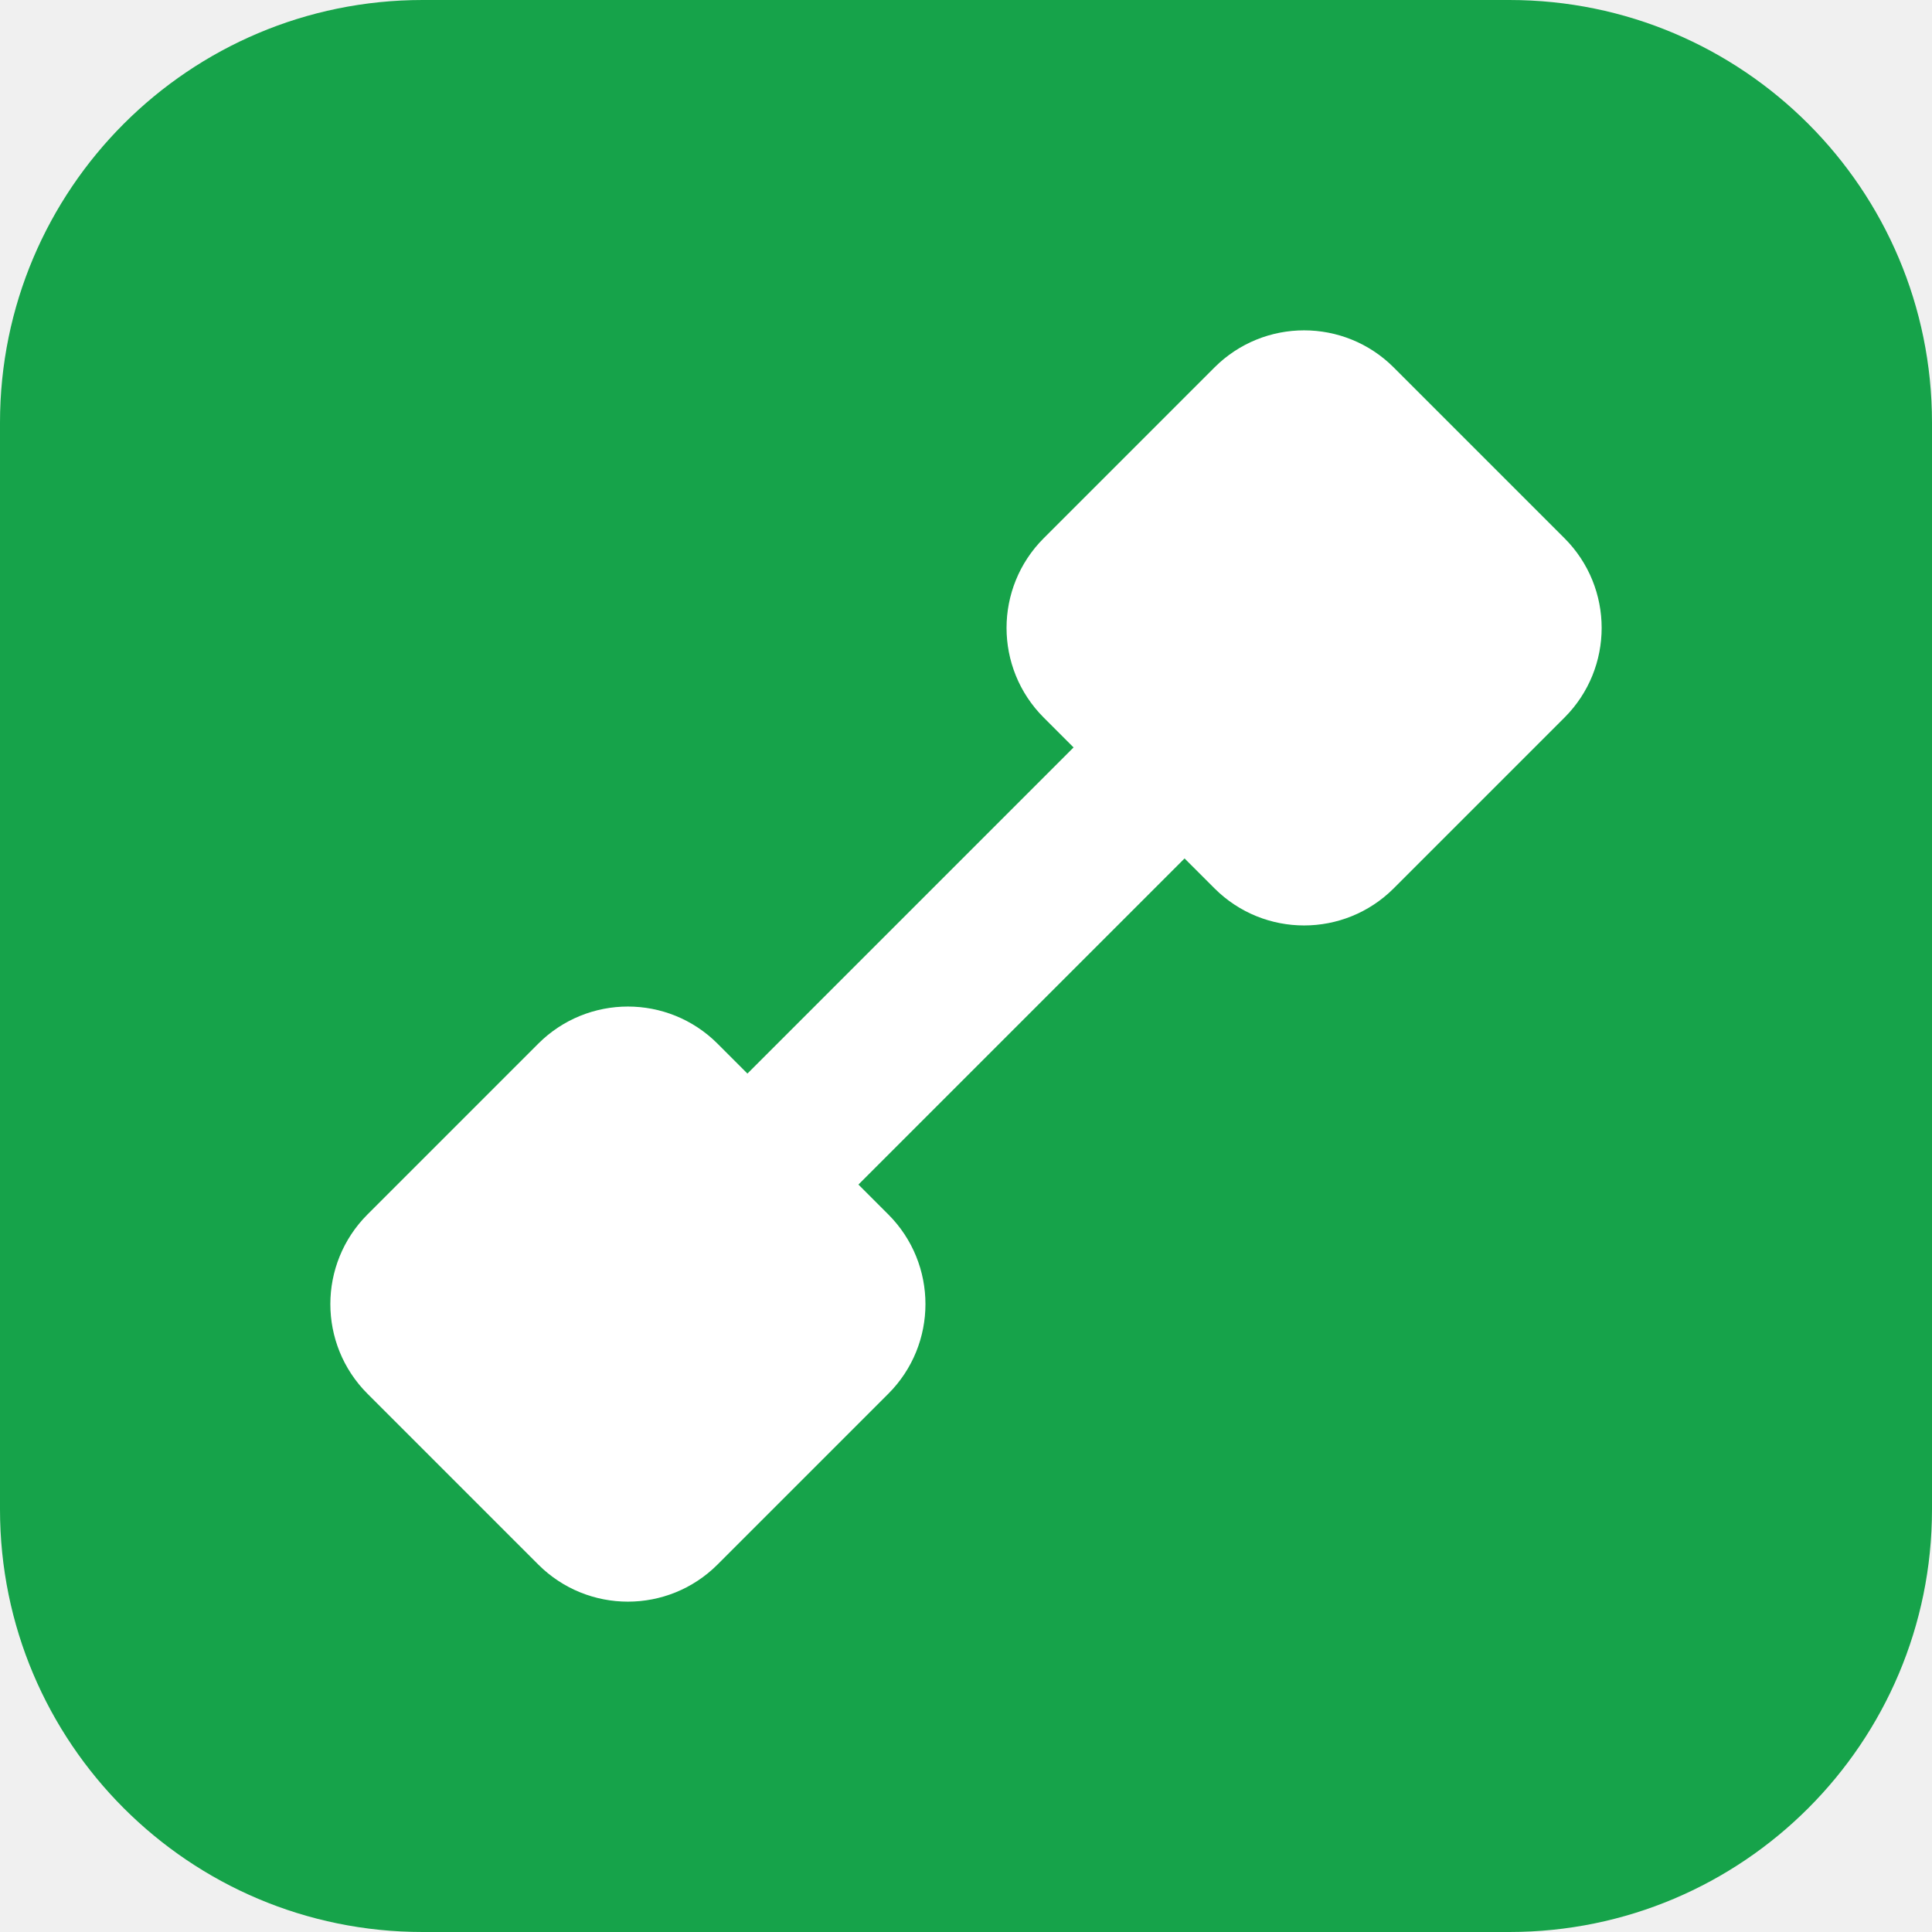
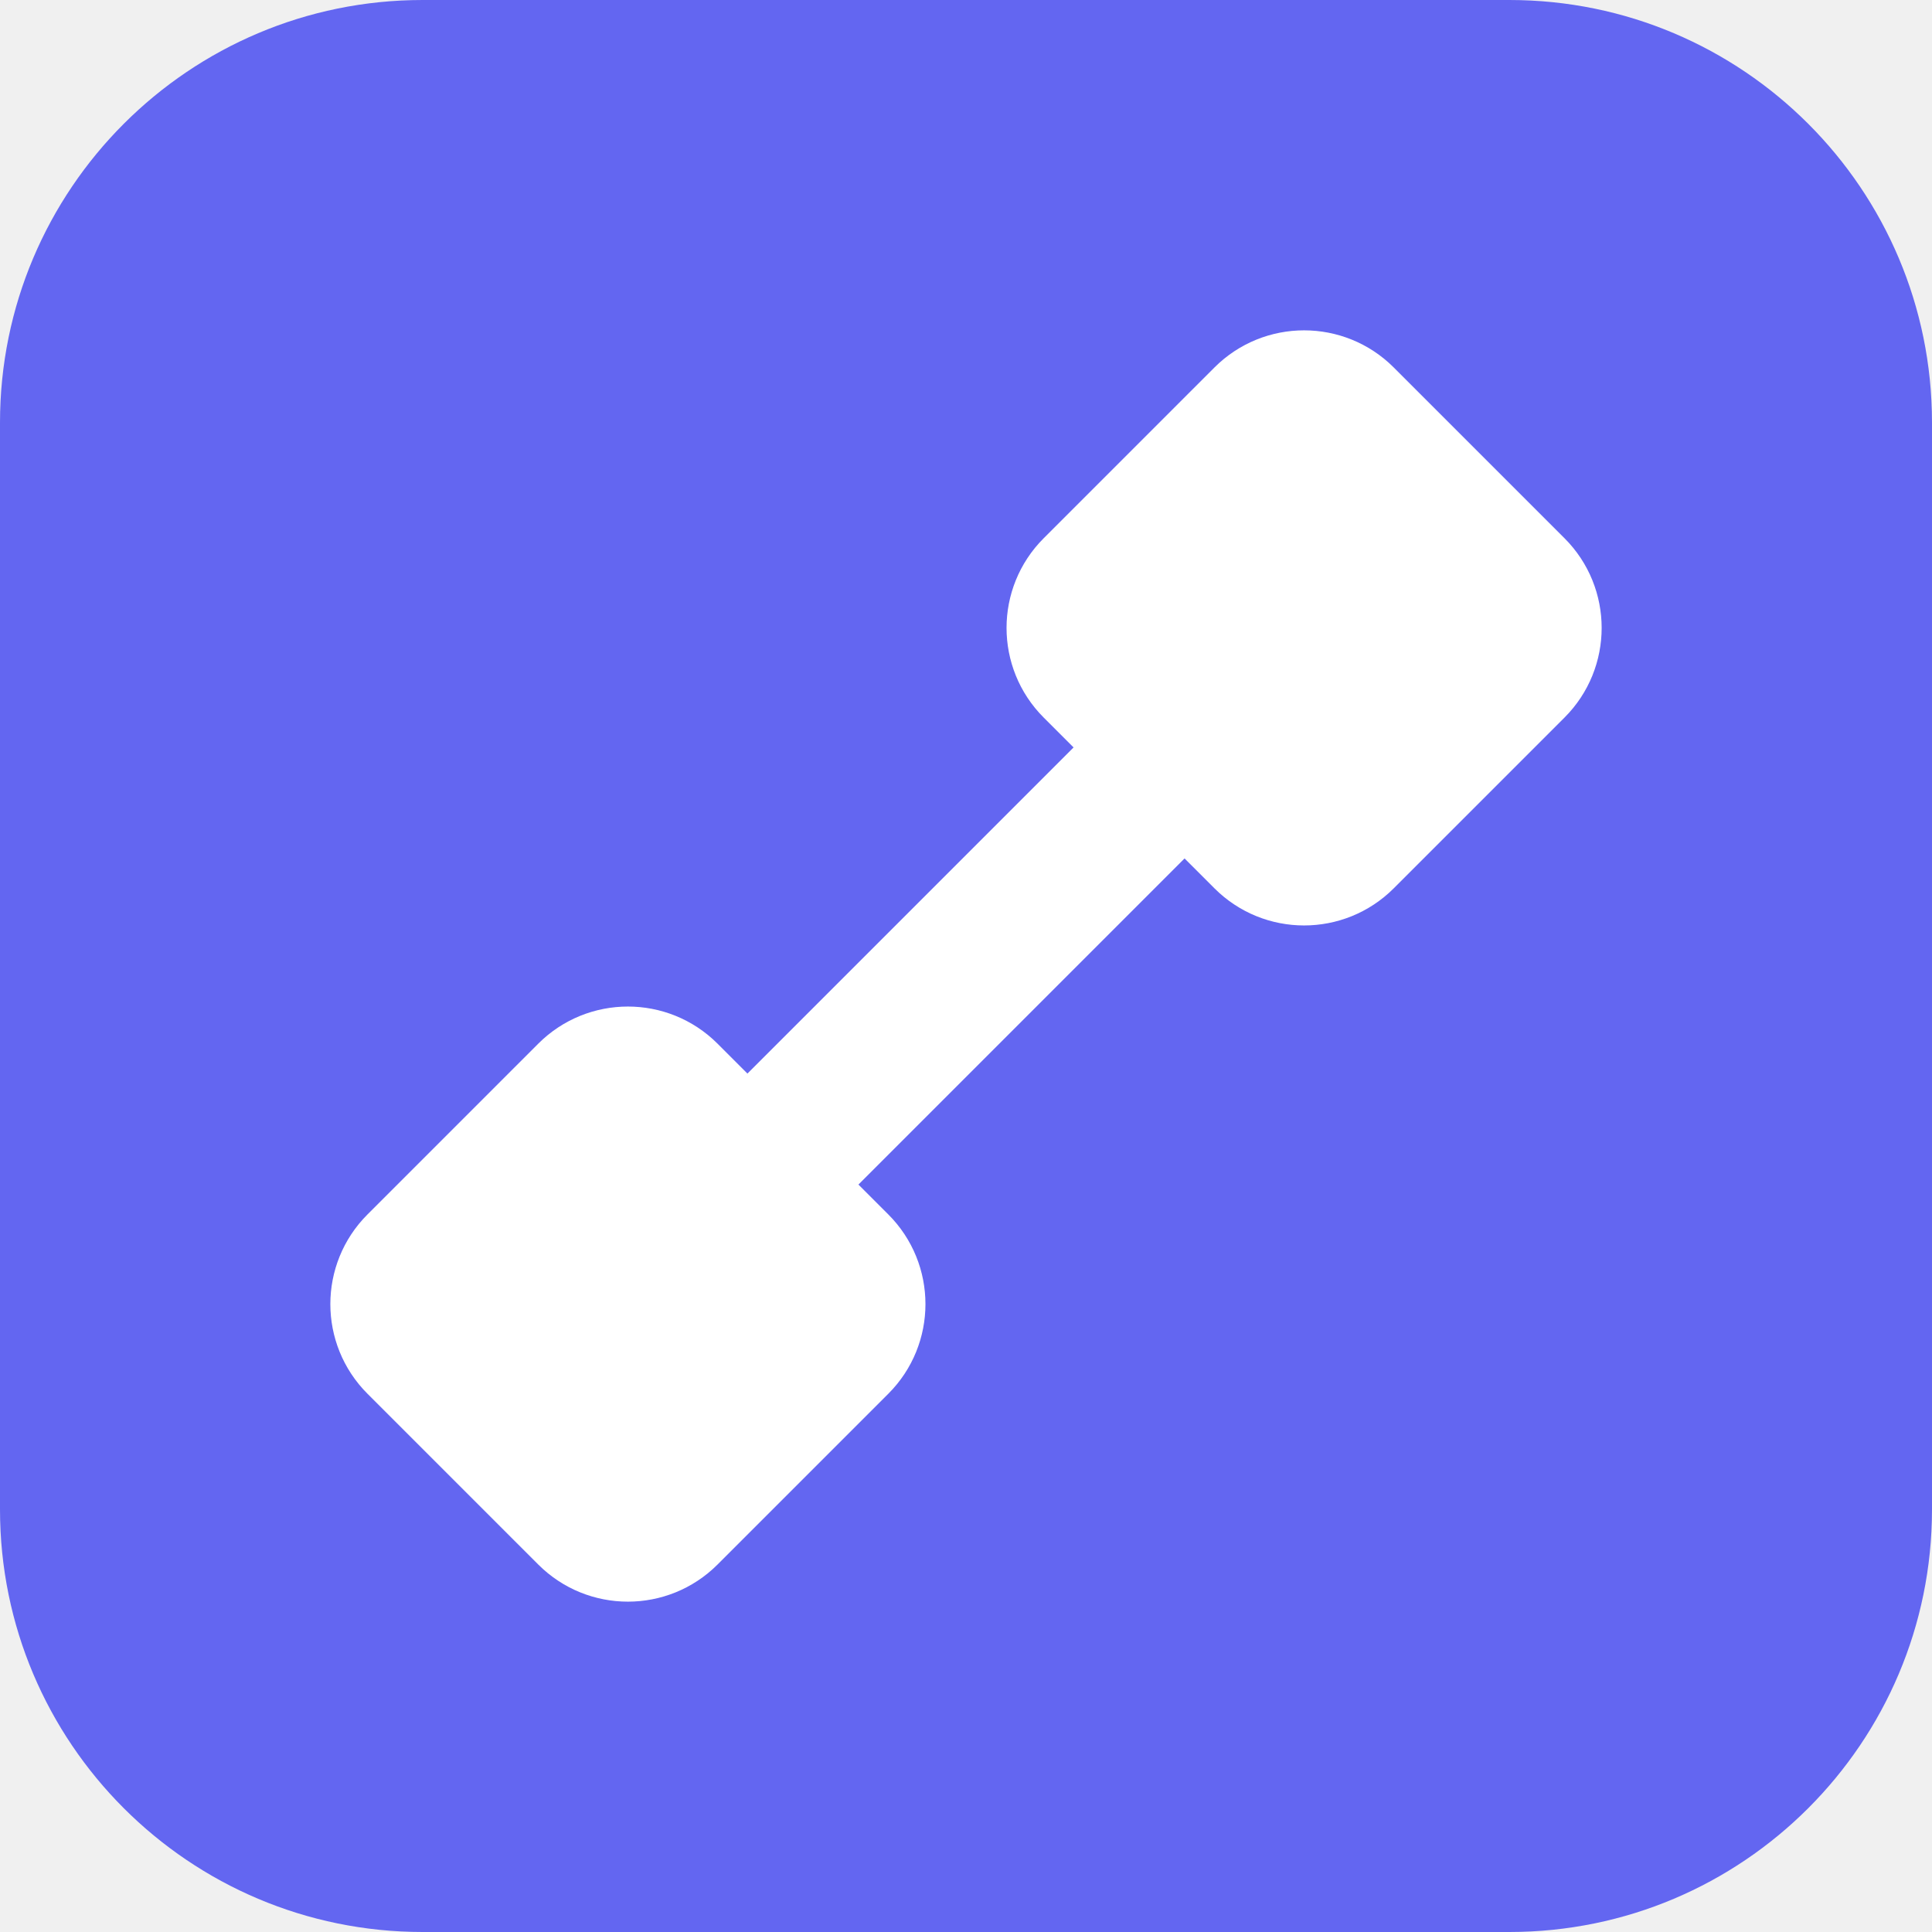
<svg xmlns="http://www.w3.org/2000/svg" viewBox="0 0 32 32">
-   <rect width="32" height="32" rx="7" ry="7" fill="#16a34a" />
+   <rect width="32" height="32" rx="7" ry="7" fill="#6366f1" />
  <g stroke="#fff" stroke-linecap="round" stroke-linejoin="round" fill="#fff">
    <line x1="10.4" y1="21.6" x2="21.6" y2="10.4" stroke-width="2.6" />
    <rect x="6.8" y="18" width="7.2" height="7.2" rx="1.6" ry="1.6" transform="rotate(-45 10.4 21.6)" />
    <rect x="18" y="6.8" width="7.2" height="7.2" rx="1.6" ry="1.6" transform="rotate(-45 21.6 10.4)" />
  </g>
</svg>
